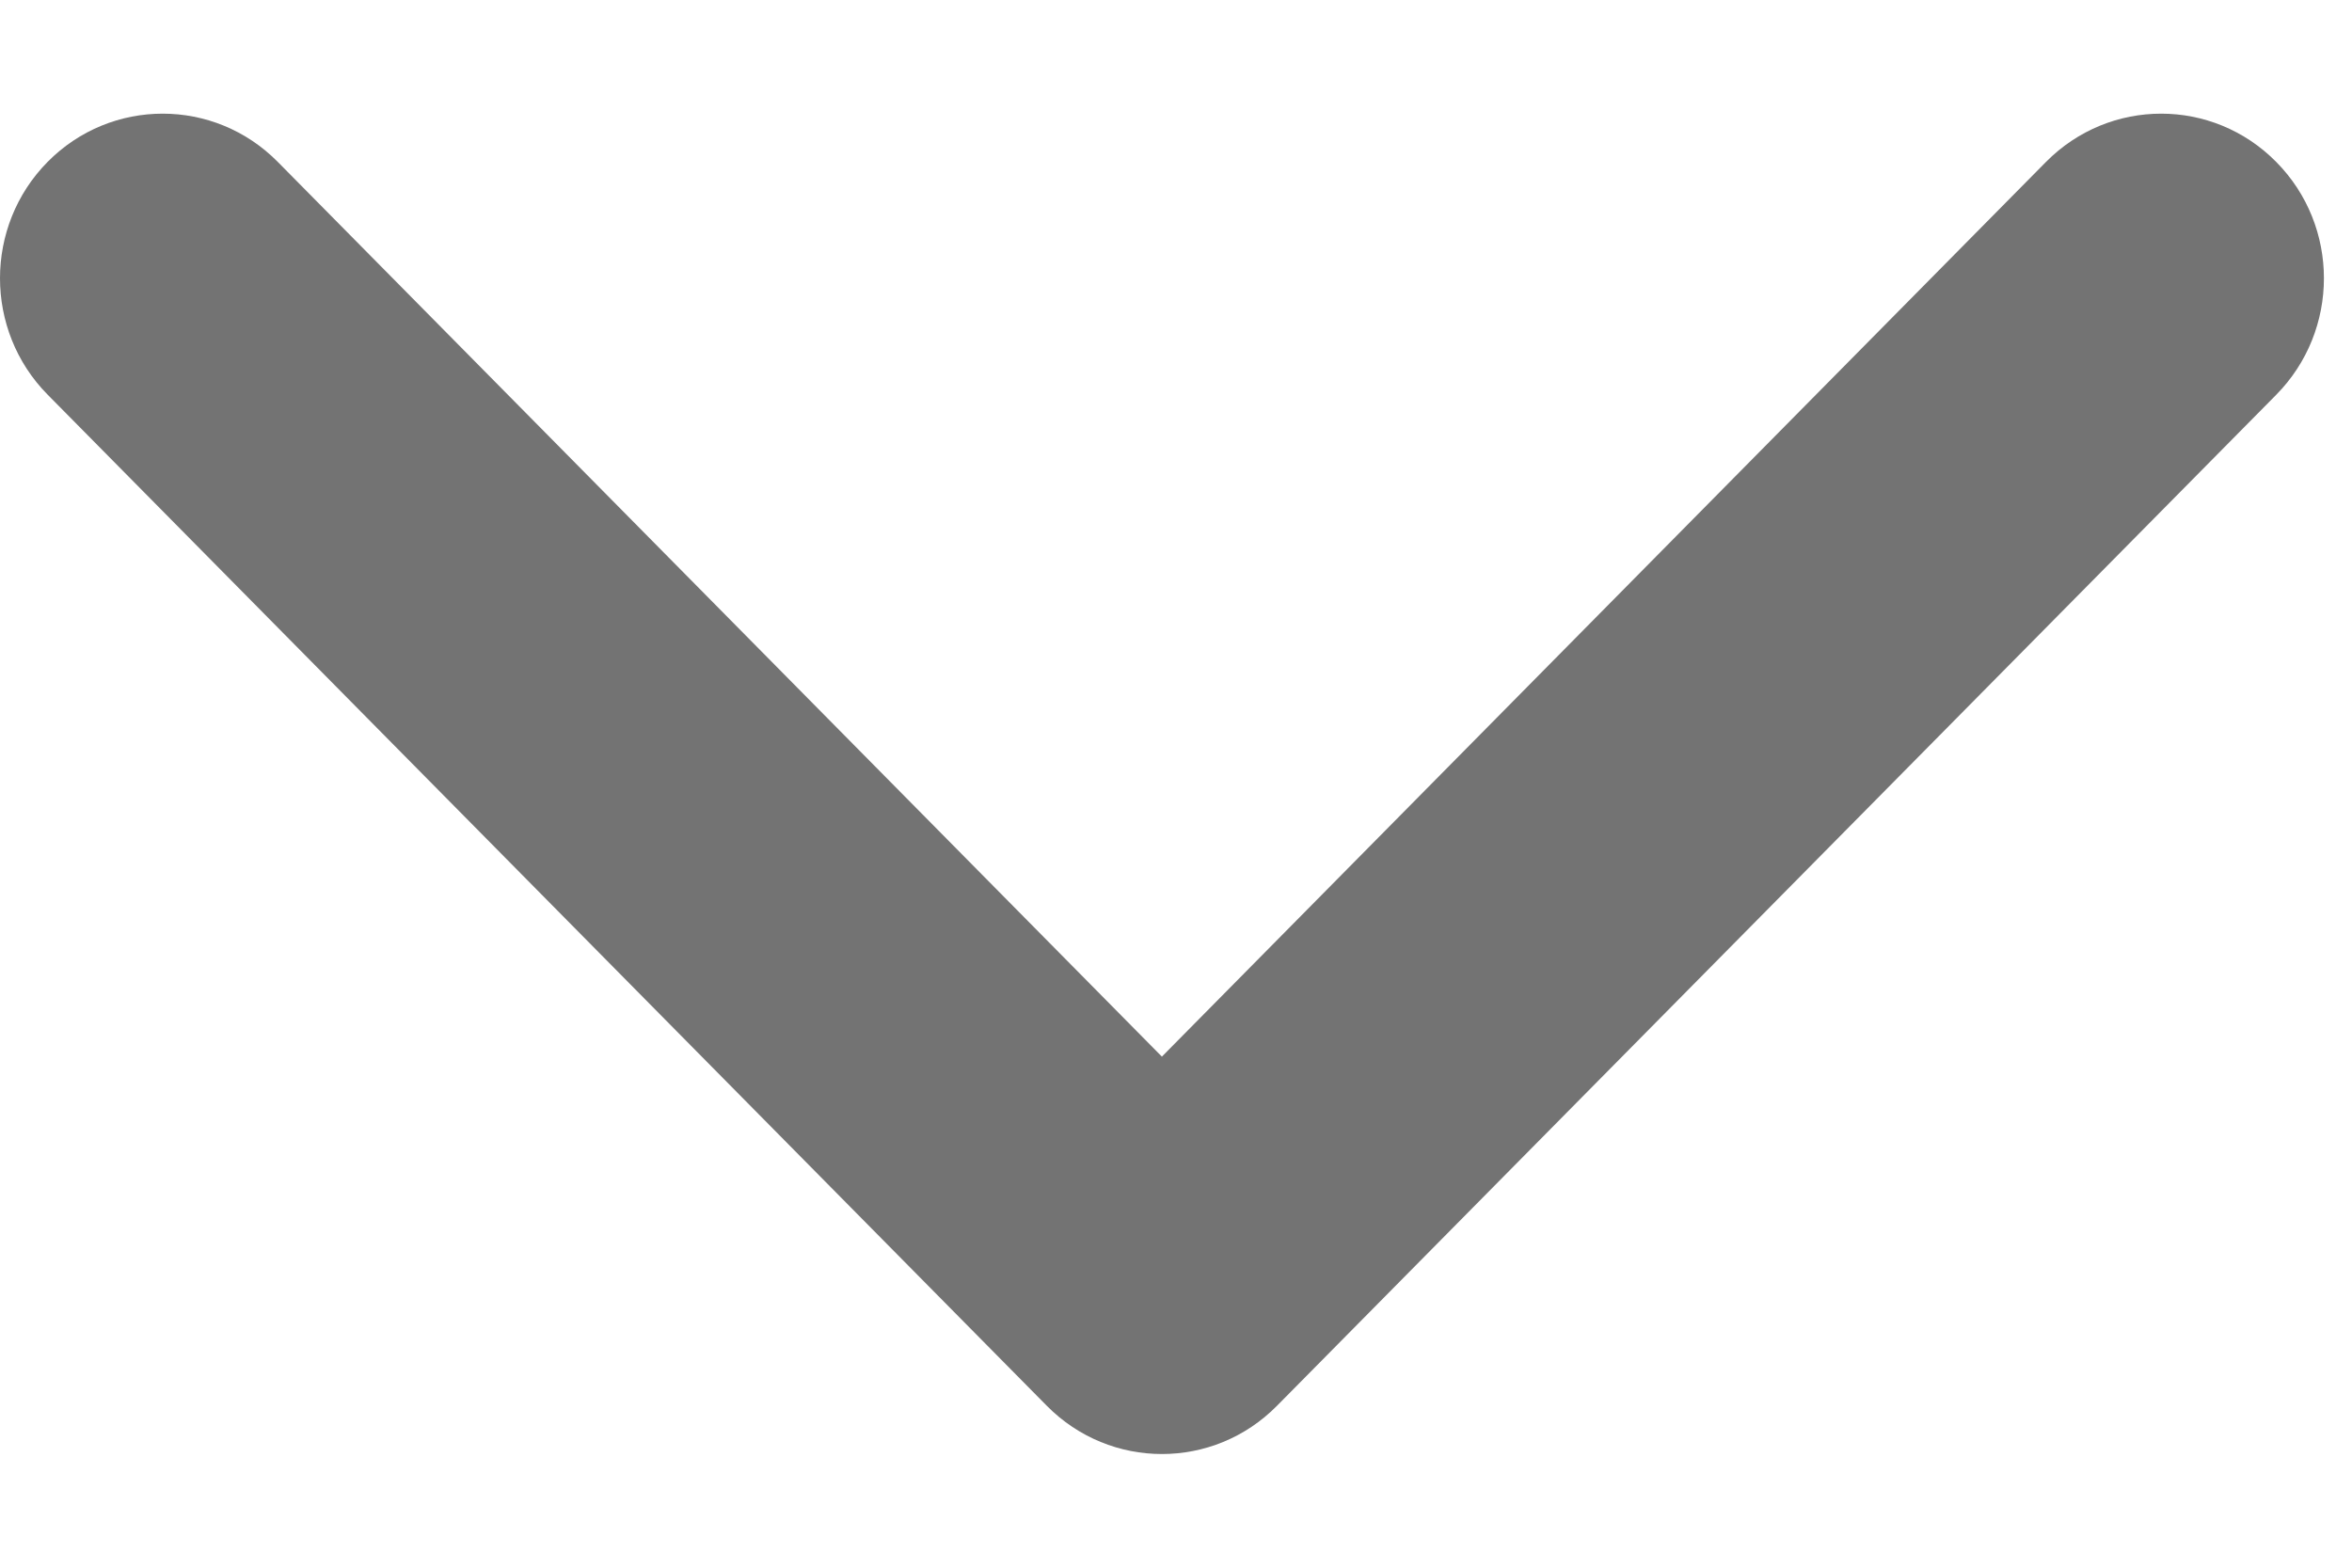
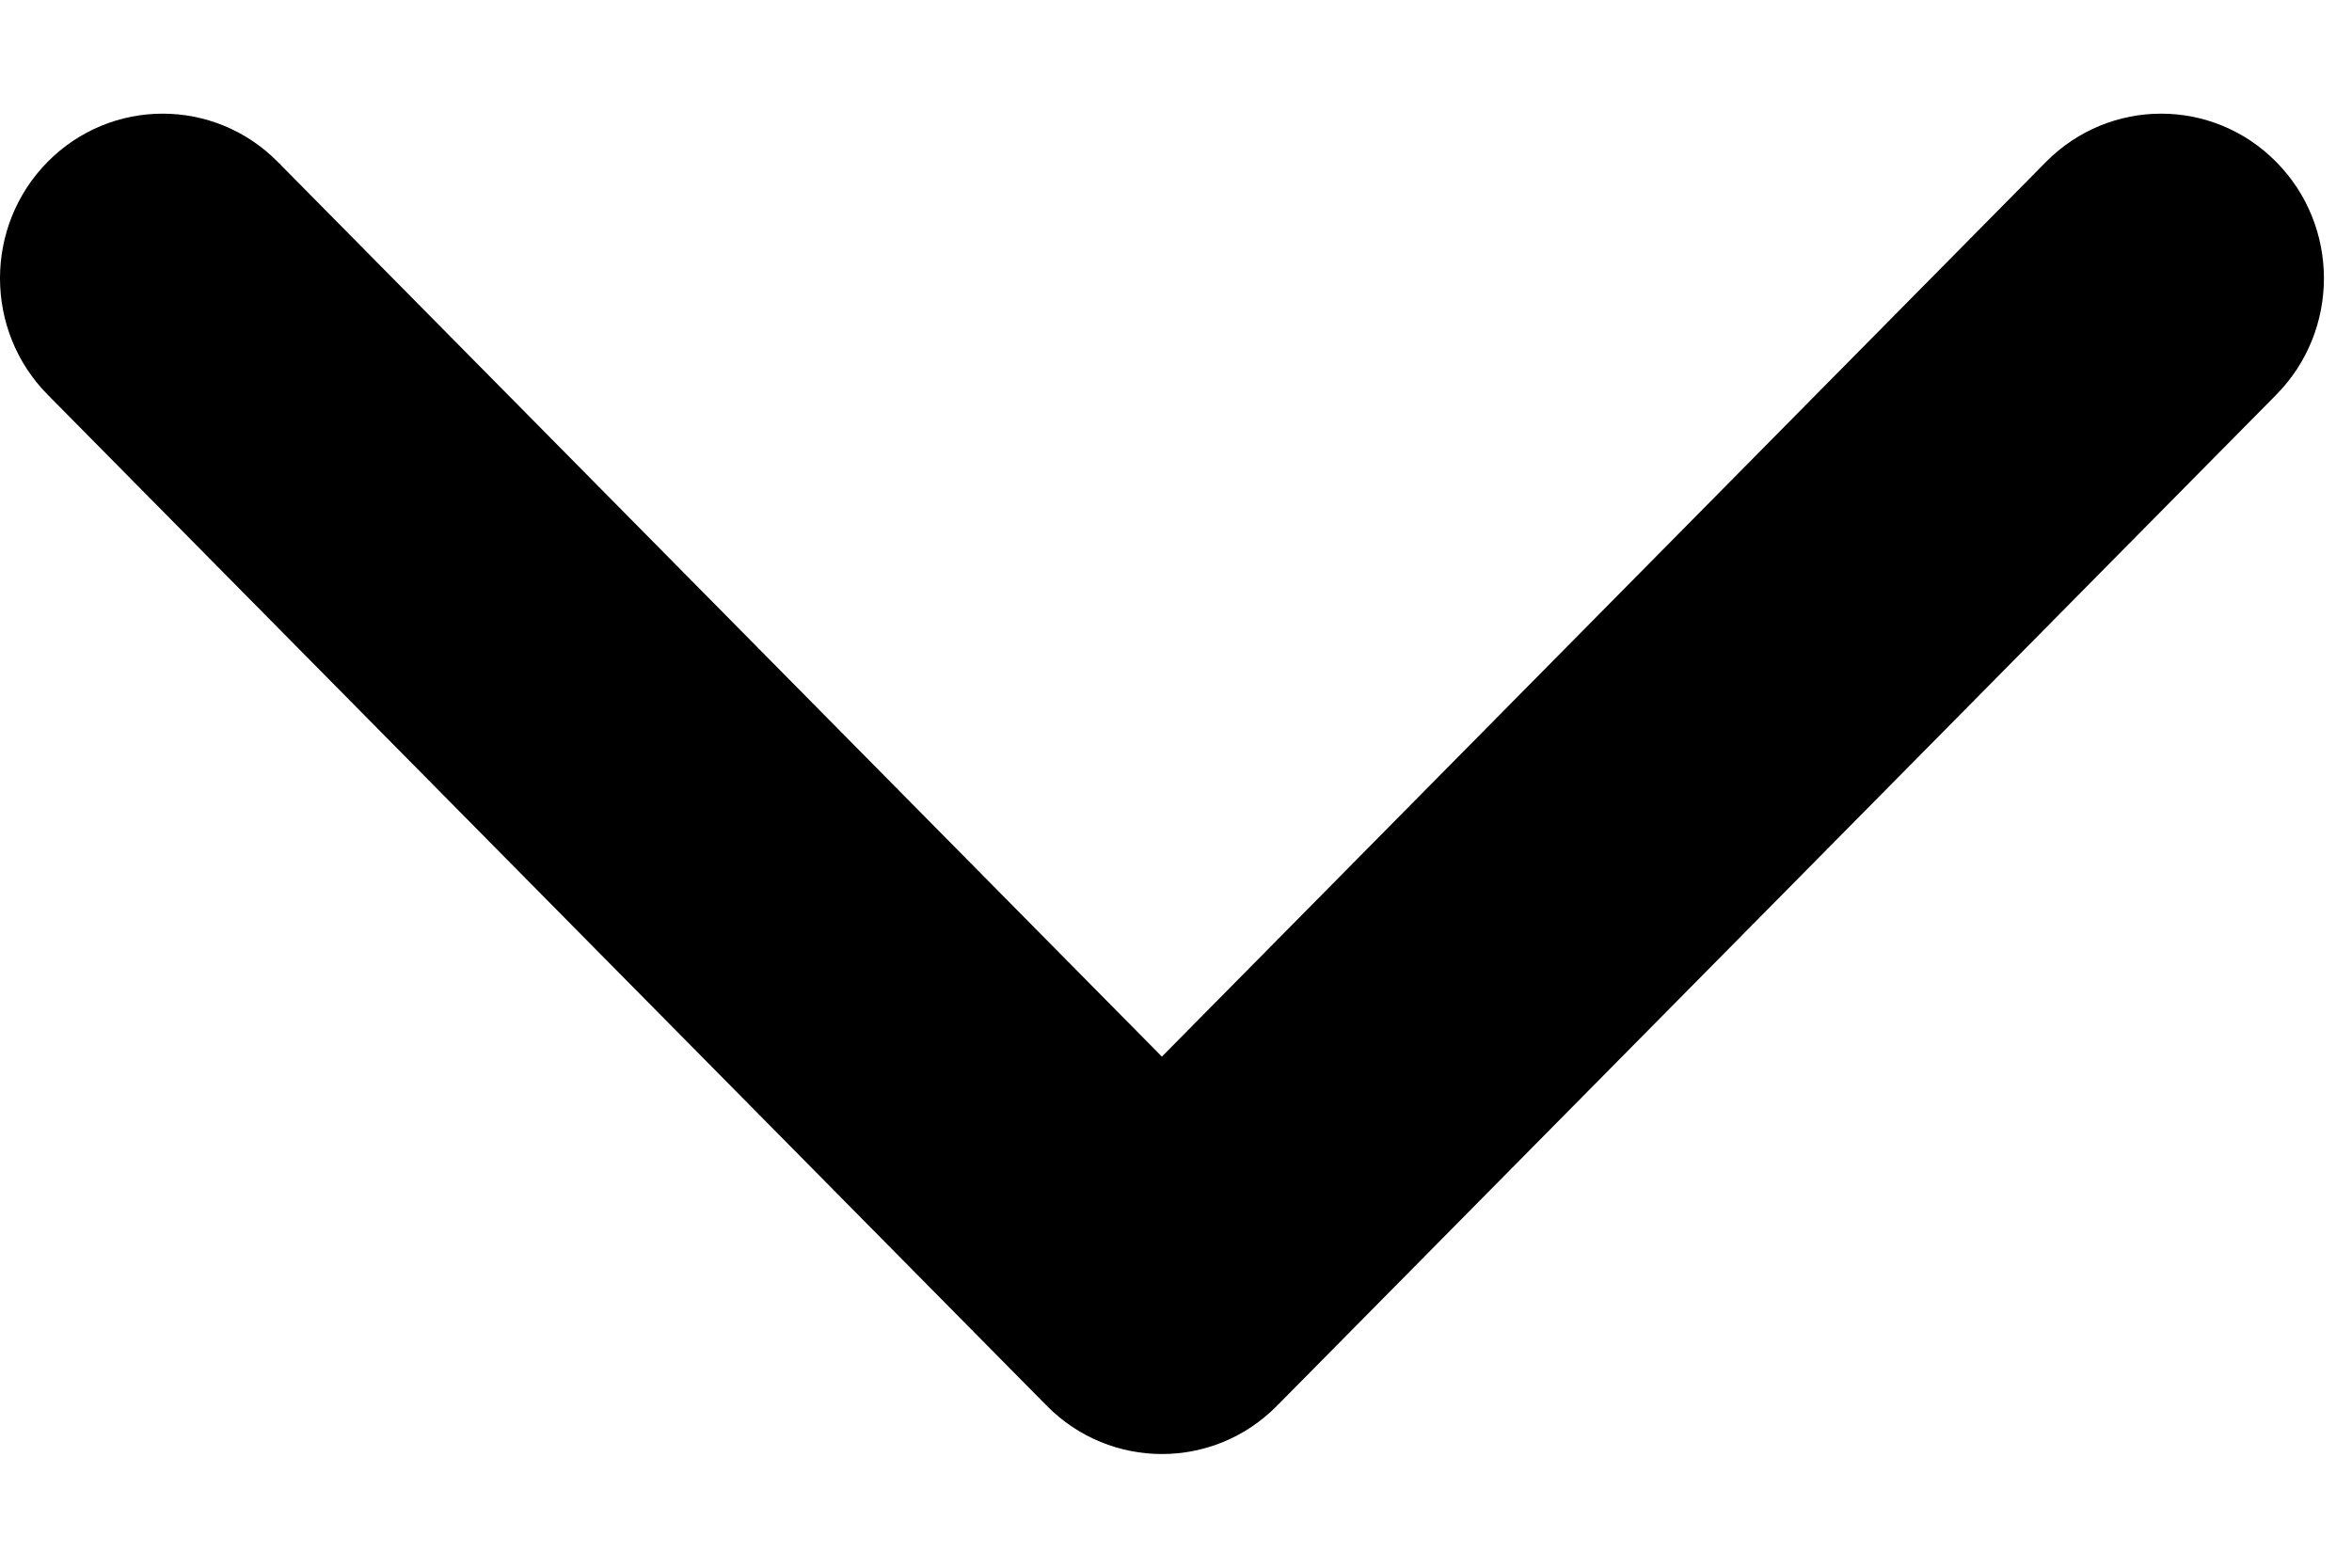
- <svg xmlns="http://www.w3.org/2000/svg" width="12" height="8" viewBox="0 0 12 8" fill="none">
-   <path d="M5.928 7.42C5.716 7.42 5.503 7.338 5.341 7.174L0.243 2.014C-0.081 1.686 -0.081 1.154 0.243 0.826C0.567 0.498 1.093 0.498 1.417 0.826L5.928 5.392L10.439 0.826C10.764 0.498 11.289 0.498 11.613 0.826C11.938 1.154 11.938 1.686 11.613 2.015L6.515 7.174C6.353 7.338 6.141 7.42 5.928 7.42Z" fill="#737373" />
+ <svg xmlns="http://www.w3.org/2000/svg" width="12" height="8" viewBox="0 0 12 8">
+   <path d="M5.928 7.42C5.716 7.42 5.503 7.338 5.341 7.174L0.243 2.014C-0.081 1.686 -0.081 1.154 0.243 0.826C0.567 0.498 1.093 0.498 1.417 0.826L5.928 5.392L10.439 0.826C10.764 0.498 11.289 0.498 11.613 0.826C11.938 1.154 11.938 1.686 11.613 2.015L6.515 7.174C6.353 7.338 6.141 7.42 5.928 7.42Z" />
</svg>
